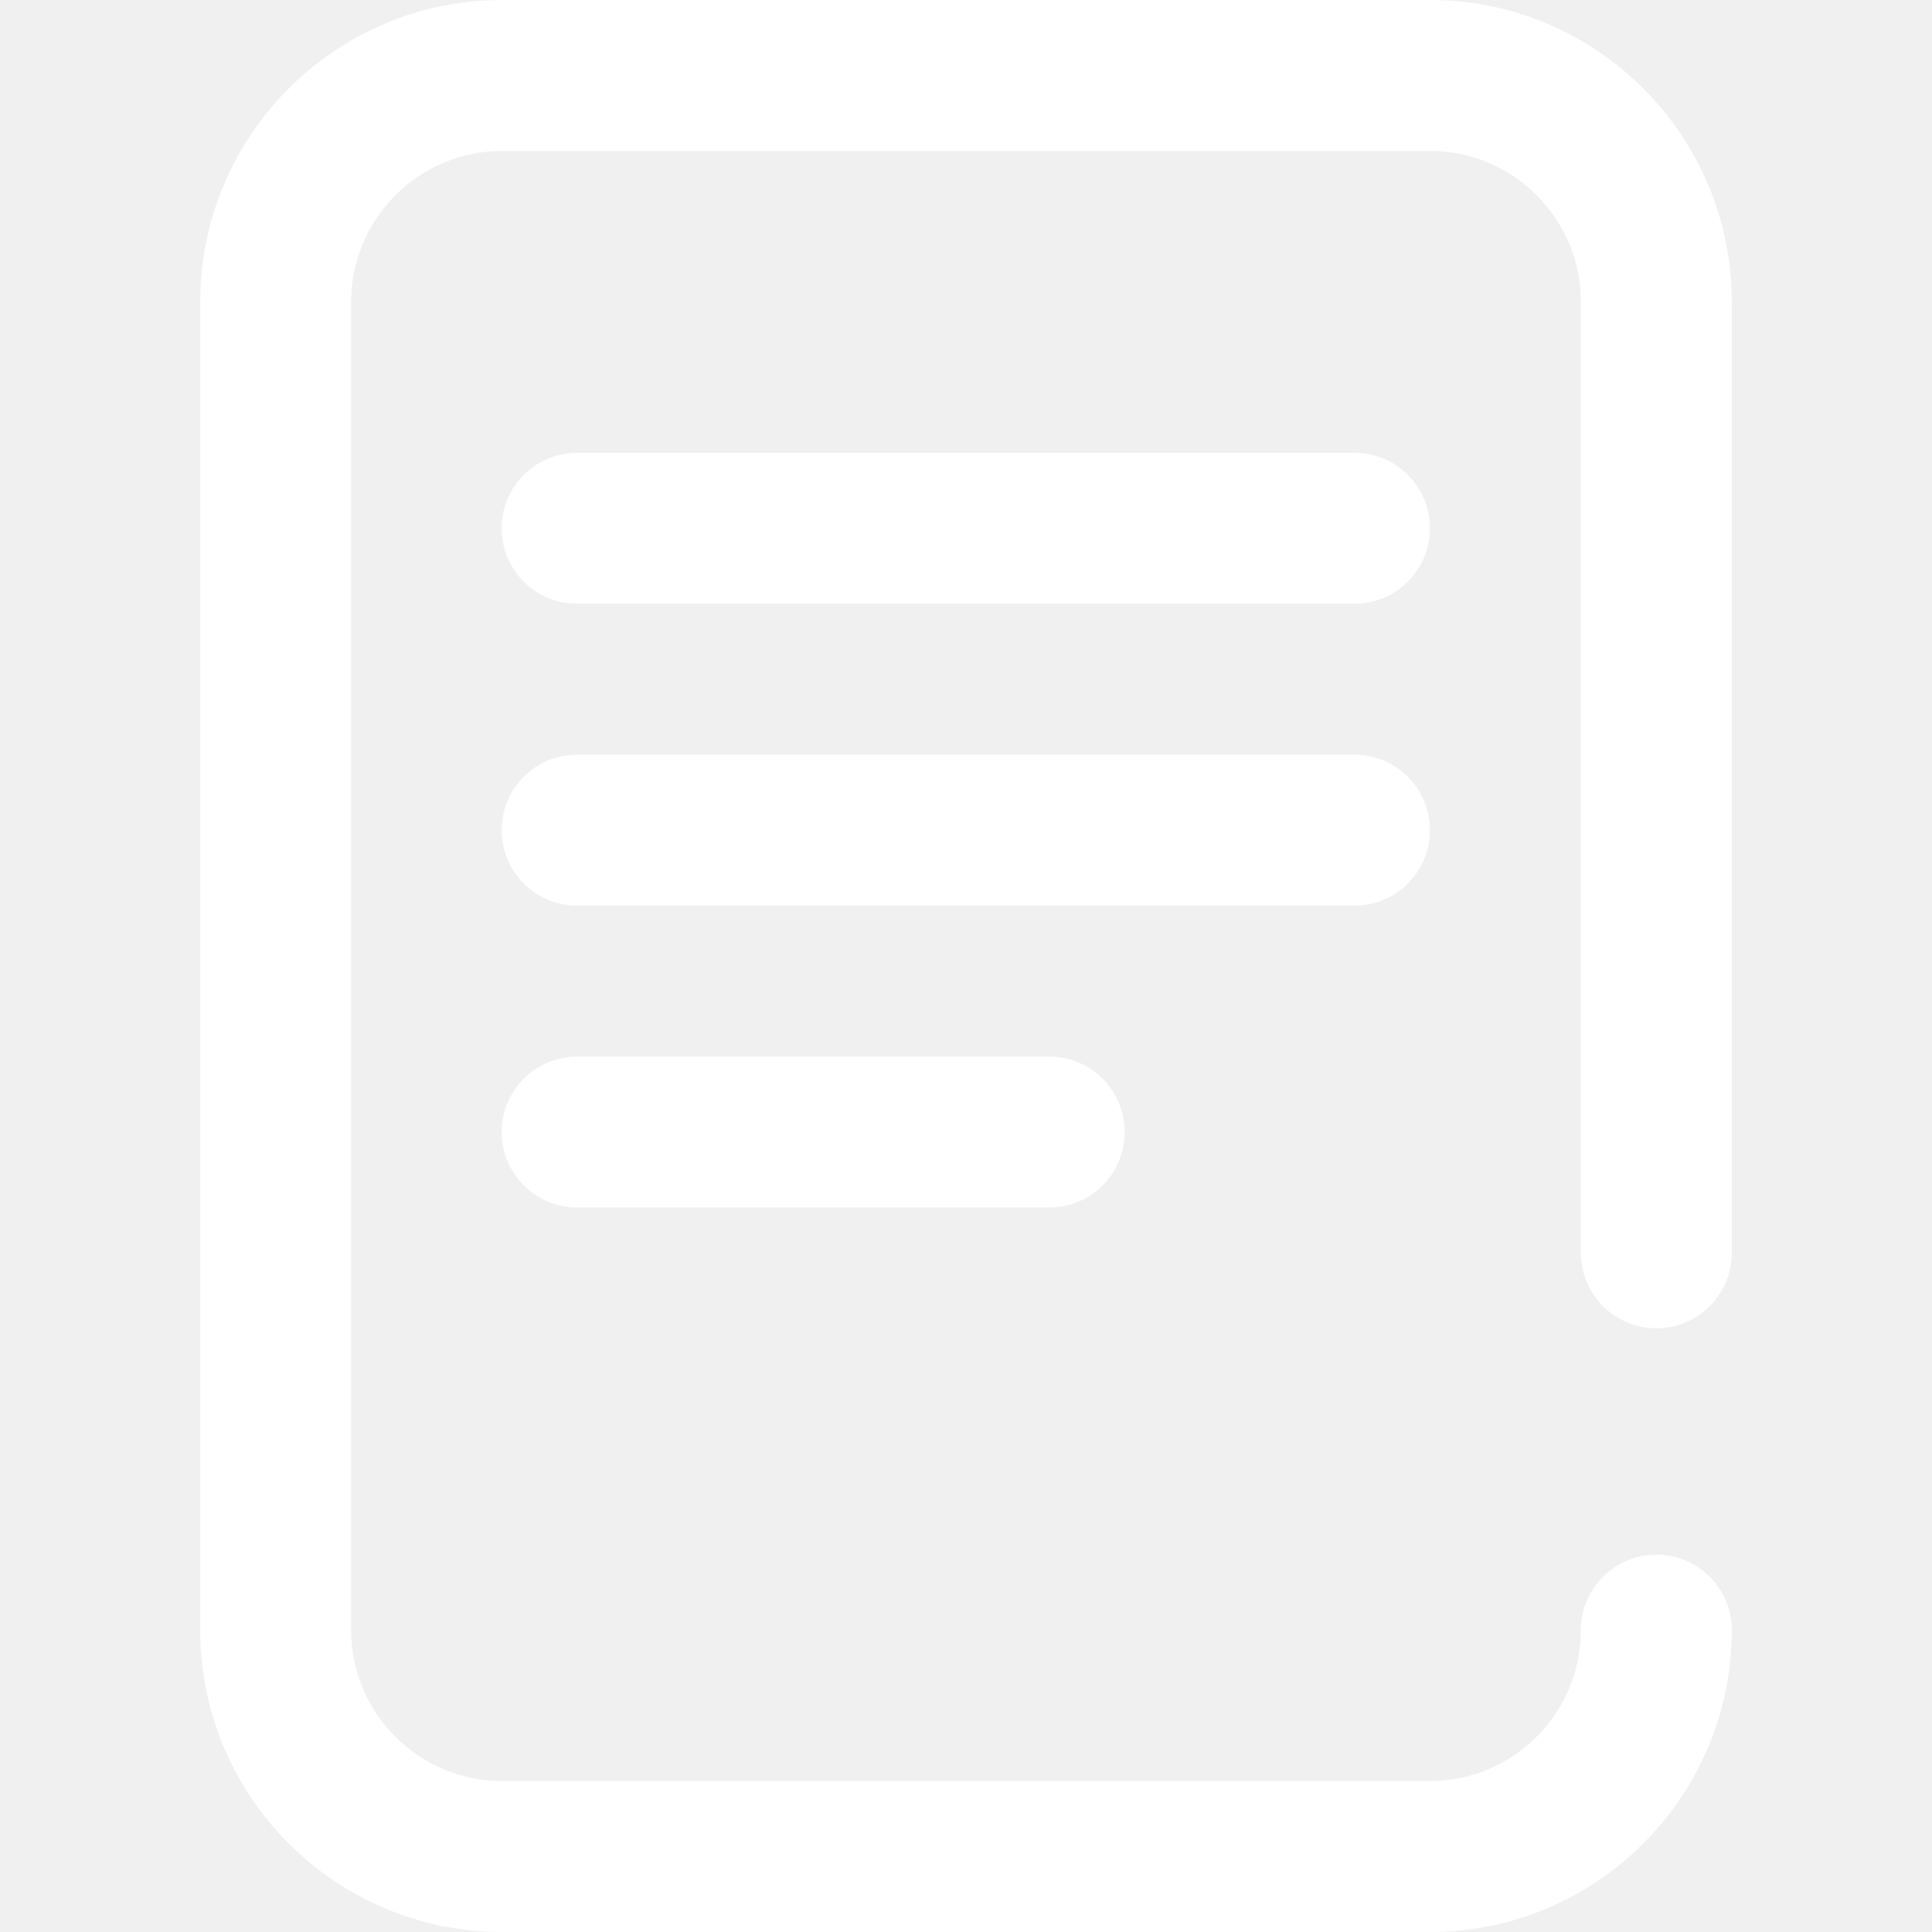
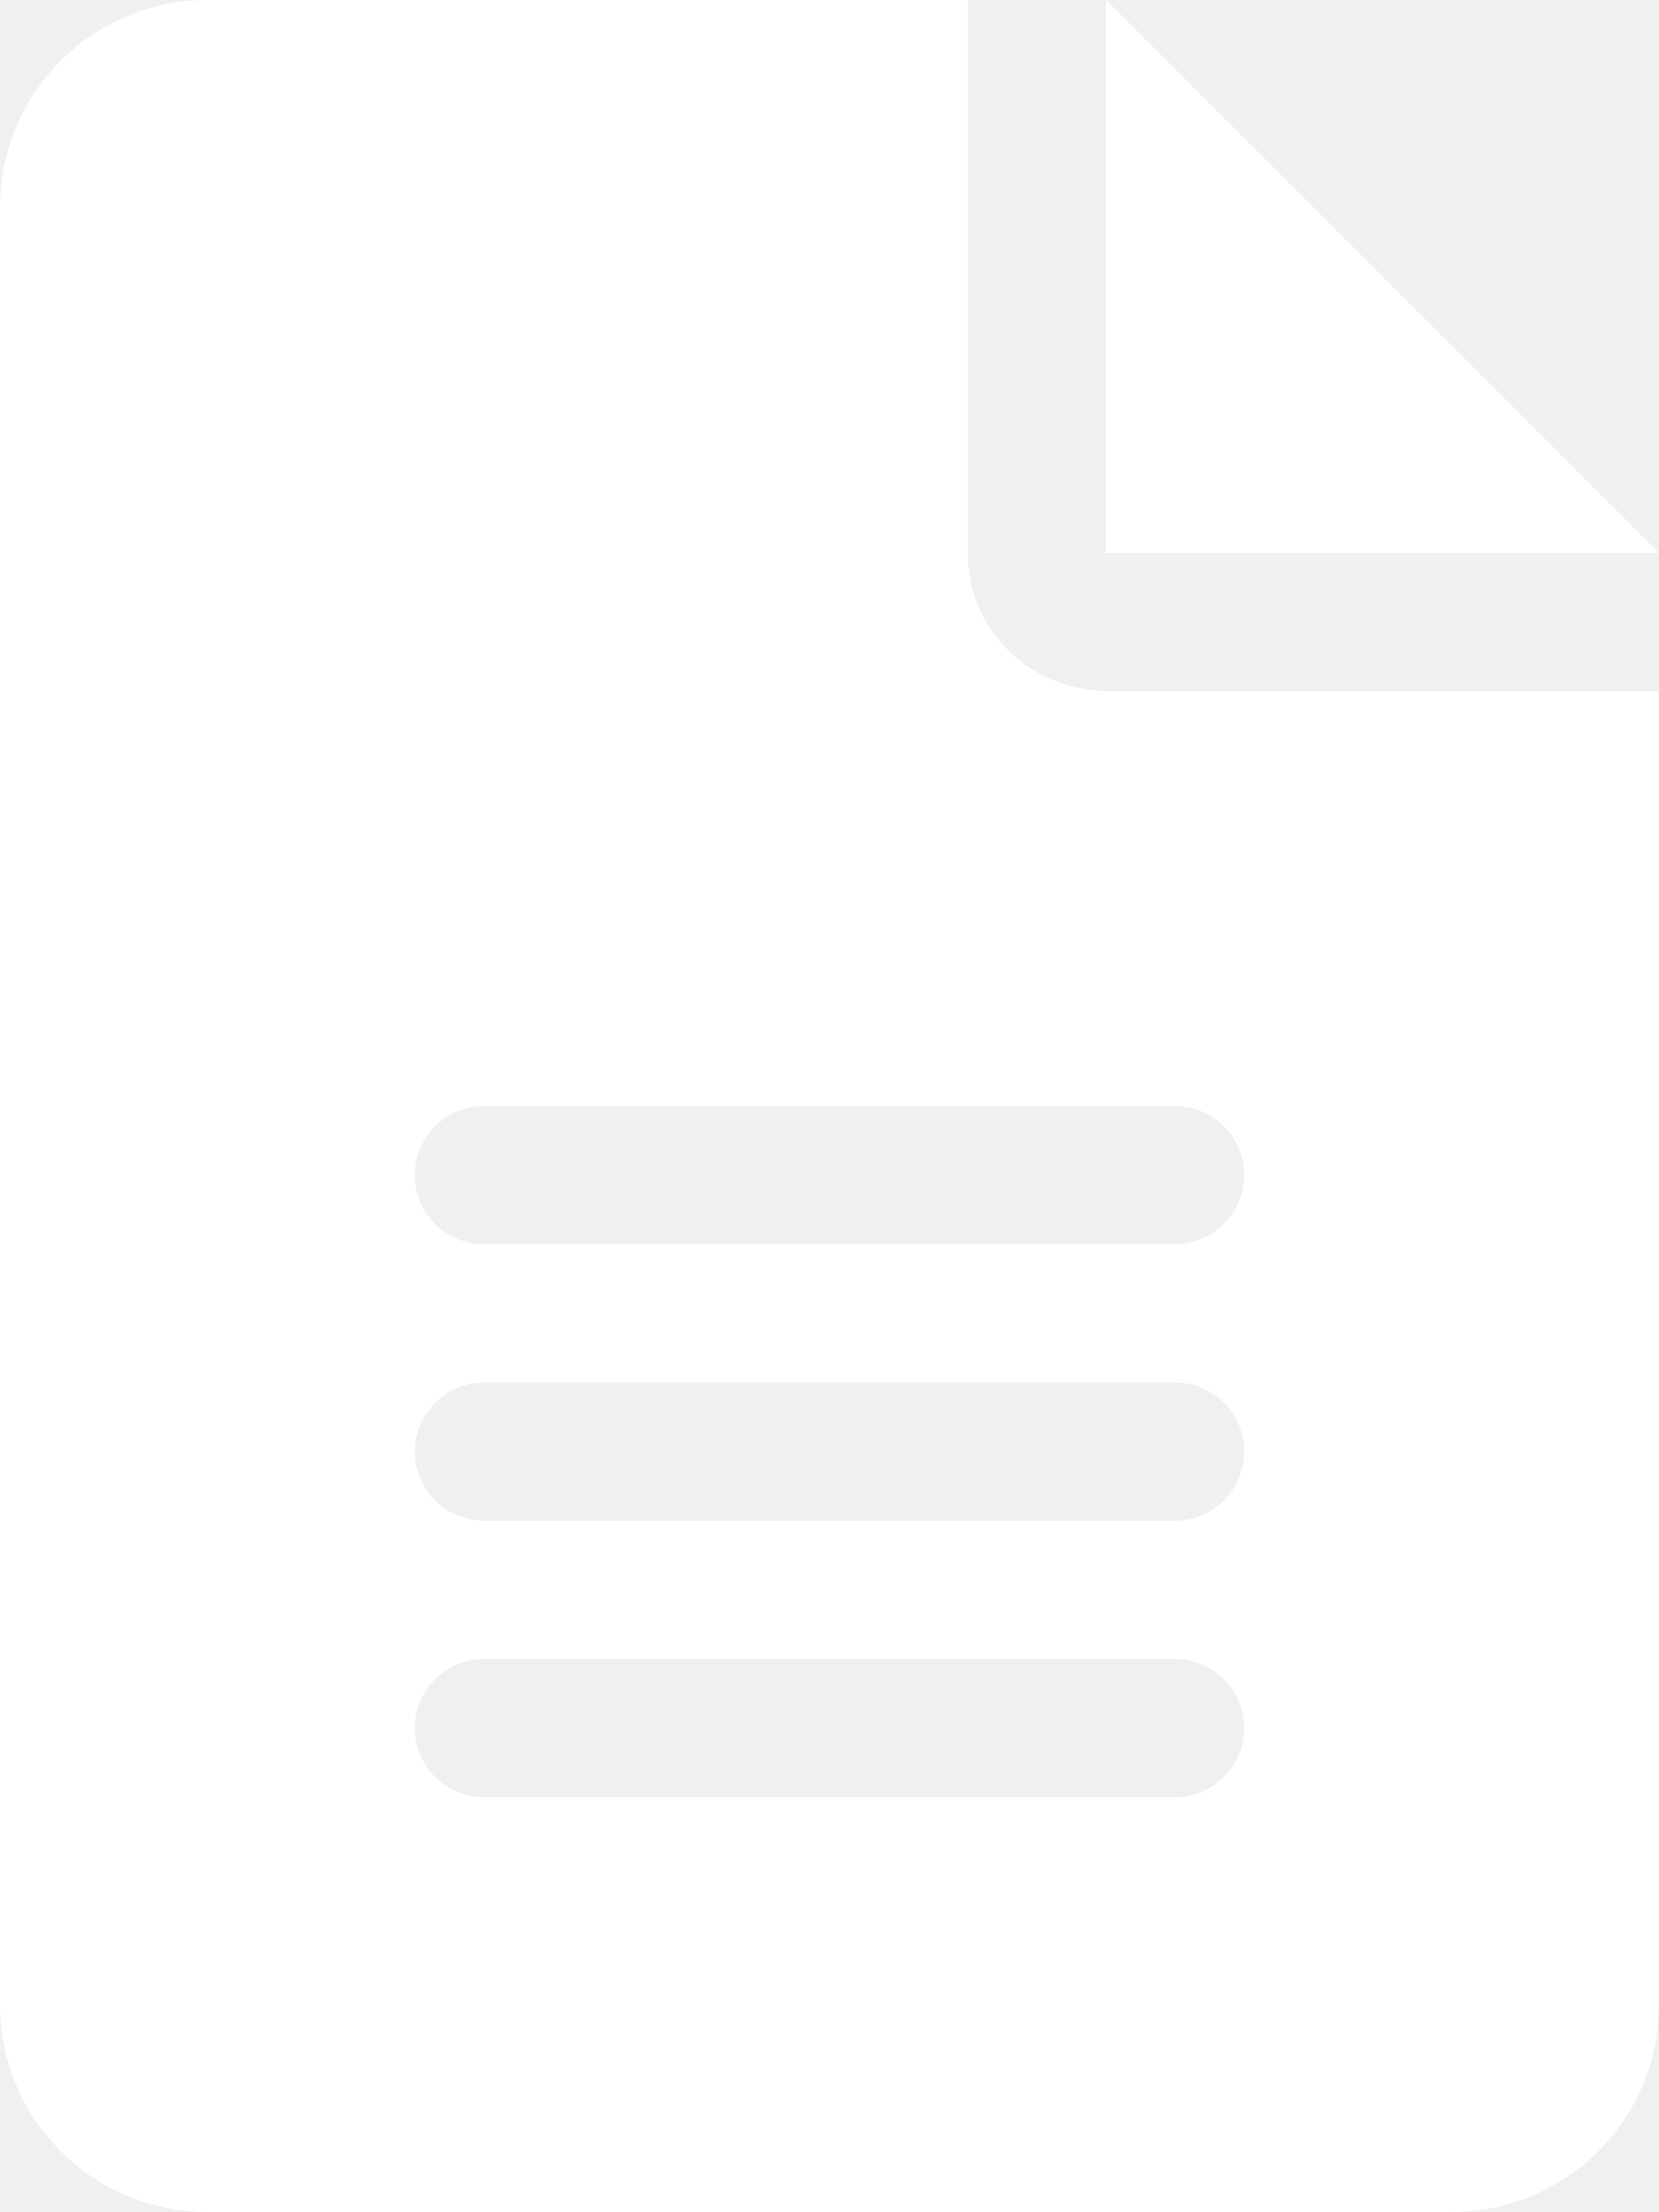
- <svg xmlns="http://www.w3.org/2000/svg" version="1.1" id="Capa_1" x="0px" y="0px" viewBox="0 0 512 512" style="enable-background:new 0 0 512 512;" xml:space="preserve">
-   <g>
-     <g>
-       <path fill="white" d="M438.944,352c11.046,0,20-8.954,20-20V80c0-44.112-35.888-80-80-80H133.056c-44.112,0-80,35.888-80,80v352    c0,44.112,35.888,80,80,80h245.888c44.113,0,80-35.888,80.001-80c0-11.046-8.954-20-20-20c-11.046,0-20,8.954-20,20    c0,22.056-17.944,40-40,40H133.056c-22.056,0-40-17.944-40-40V80c0-22.056,17.944-40,40-40h245.889c22.056,0,40,17.944,40,40v252    C418.944,343.046,427.899,352,438.944,352z" />
-     </g>
-   </g>
-   <g>
-     <g>
-       <path fill="white" d="M358.944,120h-206c-11.046,0-20,8.954-20,20s8.954,20,20,20h206c11.046,0,20-8.954,20-20S369.989,120,358.944,120z" />
-     </g>
-   </g>
-   <g>
-     <g>
-       <path fill="white" d="M358.944,200h-206c-11.046,0-20,8.954-20,20s8.954,20,20,20h206c11.046,0,20-8.954,20-20S369.989,200,358.944,200z" />
-     </g>
-   </g>
-   <g>
-     <g>
-       <path fill="white" d="M278.054,280H152.944c-11.046,0-20,8.954-20,20c0,11.046,8.954,20,20,20h125.112c11.046,0,19.999-8.954,19.999-20    C298.054,288.954,289.1,280,278.054,280z" />
-     </g>
-   </g>
+ <svg xmlns="http://www.w3.org/2000/svg" viewBox="0 0 384 512">
+   <path id="Sélection" fill="white" stroke="none" stroke-width="1" d="M256 0v128h128L256 0zM224 128L224 0H48C21.49 0 0 21.49 0 48v416C0 490.5 21.49 512 48 512h288c26.51 0 48-21.49 48-48V160h-127.1C238.3 160 224 145.7 224 128zM272 416h-160C103.2 416 96 408.8 96 400C96 391.2 103.2 384 112 384h160c8.836 0 16 7.162 16 16C288 408.8 280.8 416 272 416zM272 352h-160C103.2 352 96 344.8 96 336C96 327.2 103.2 320 112 320h160c8.836 0 16 7.162 16 16C288 344.8 280.8 352 272 352zM288 272C288 280.8 280.8 288 272 288h-160C103.2 288 96 280.8 96 272C96 263.2 103.2 256 112 256h160C280.8 256 288 263.2 288 272z" />
</svg>
